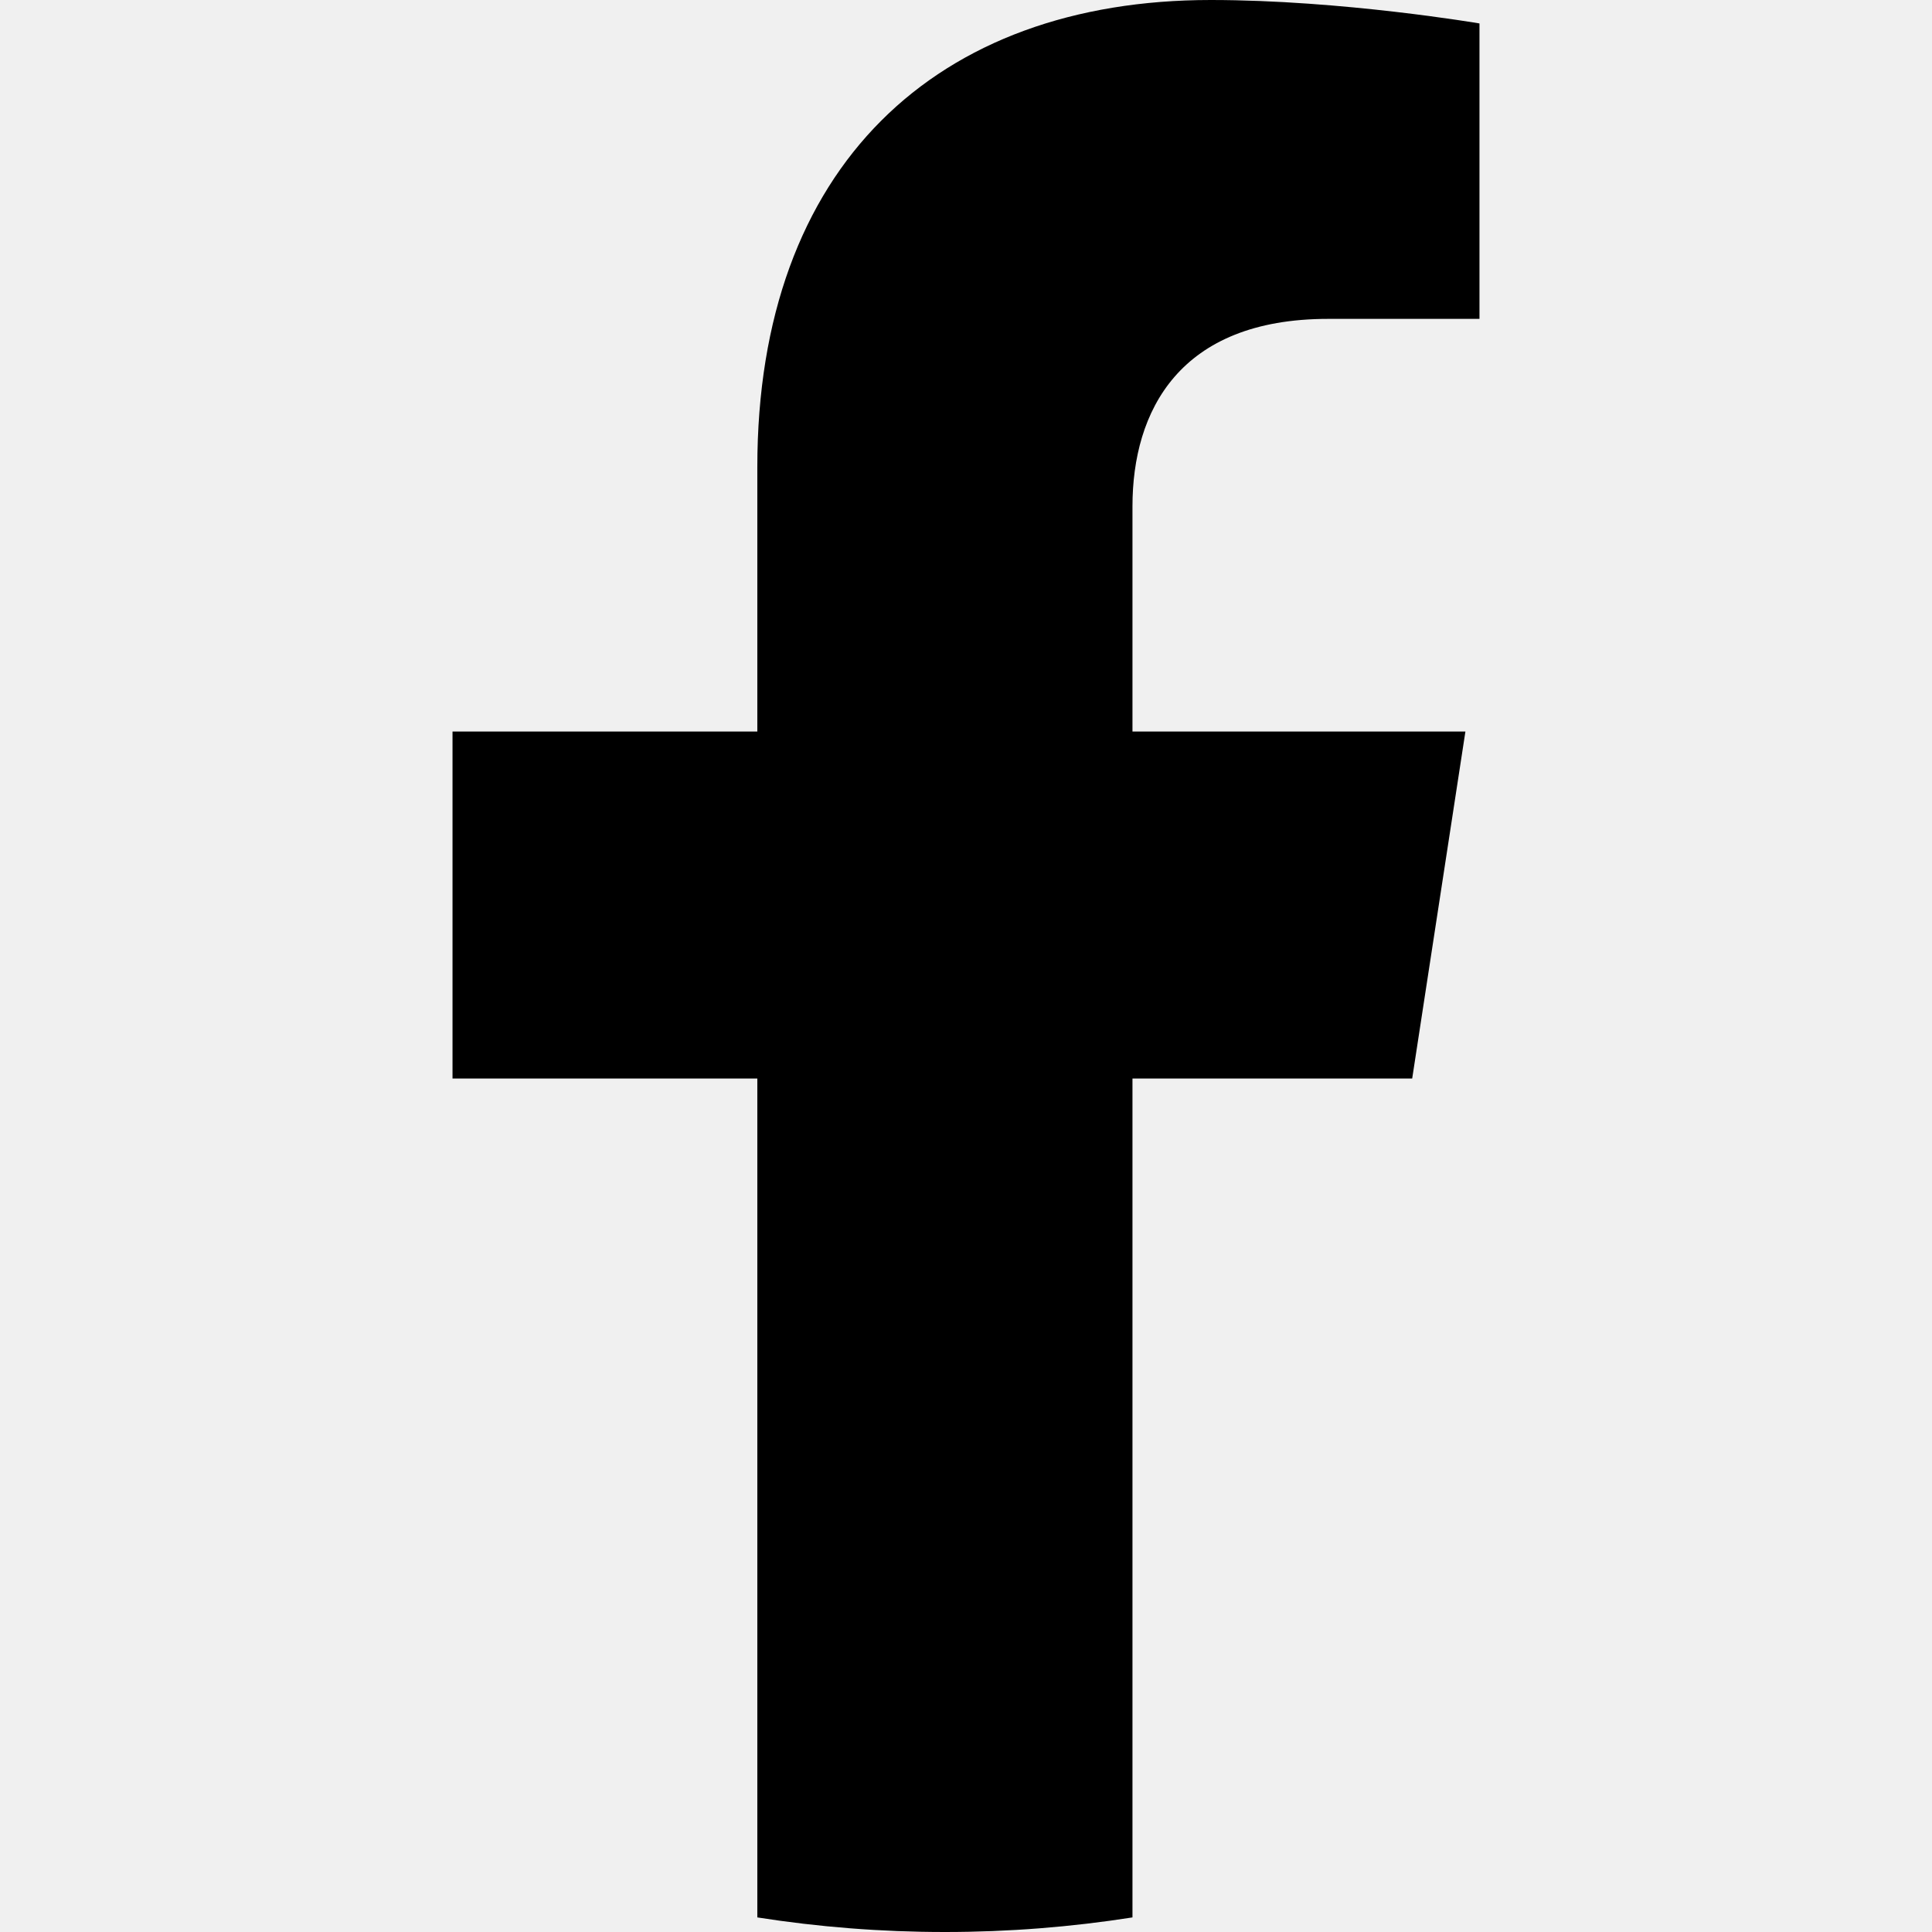
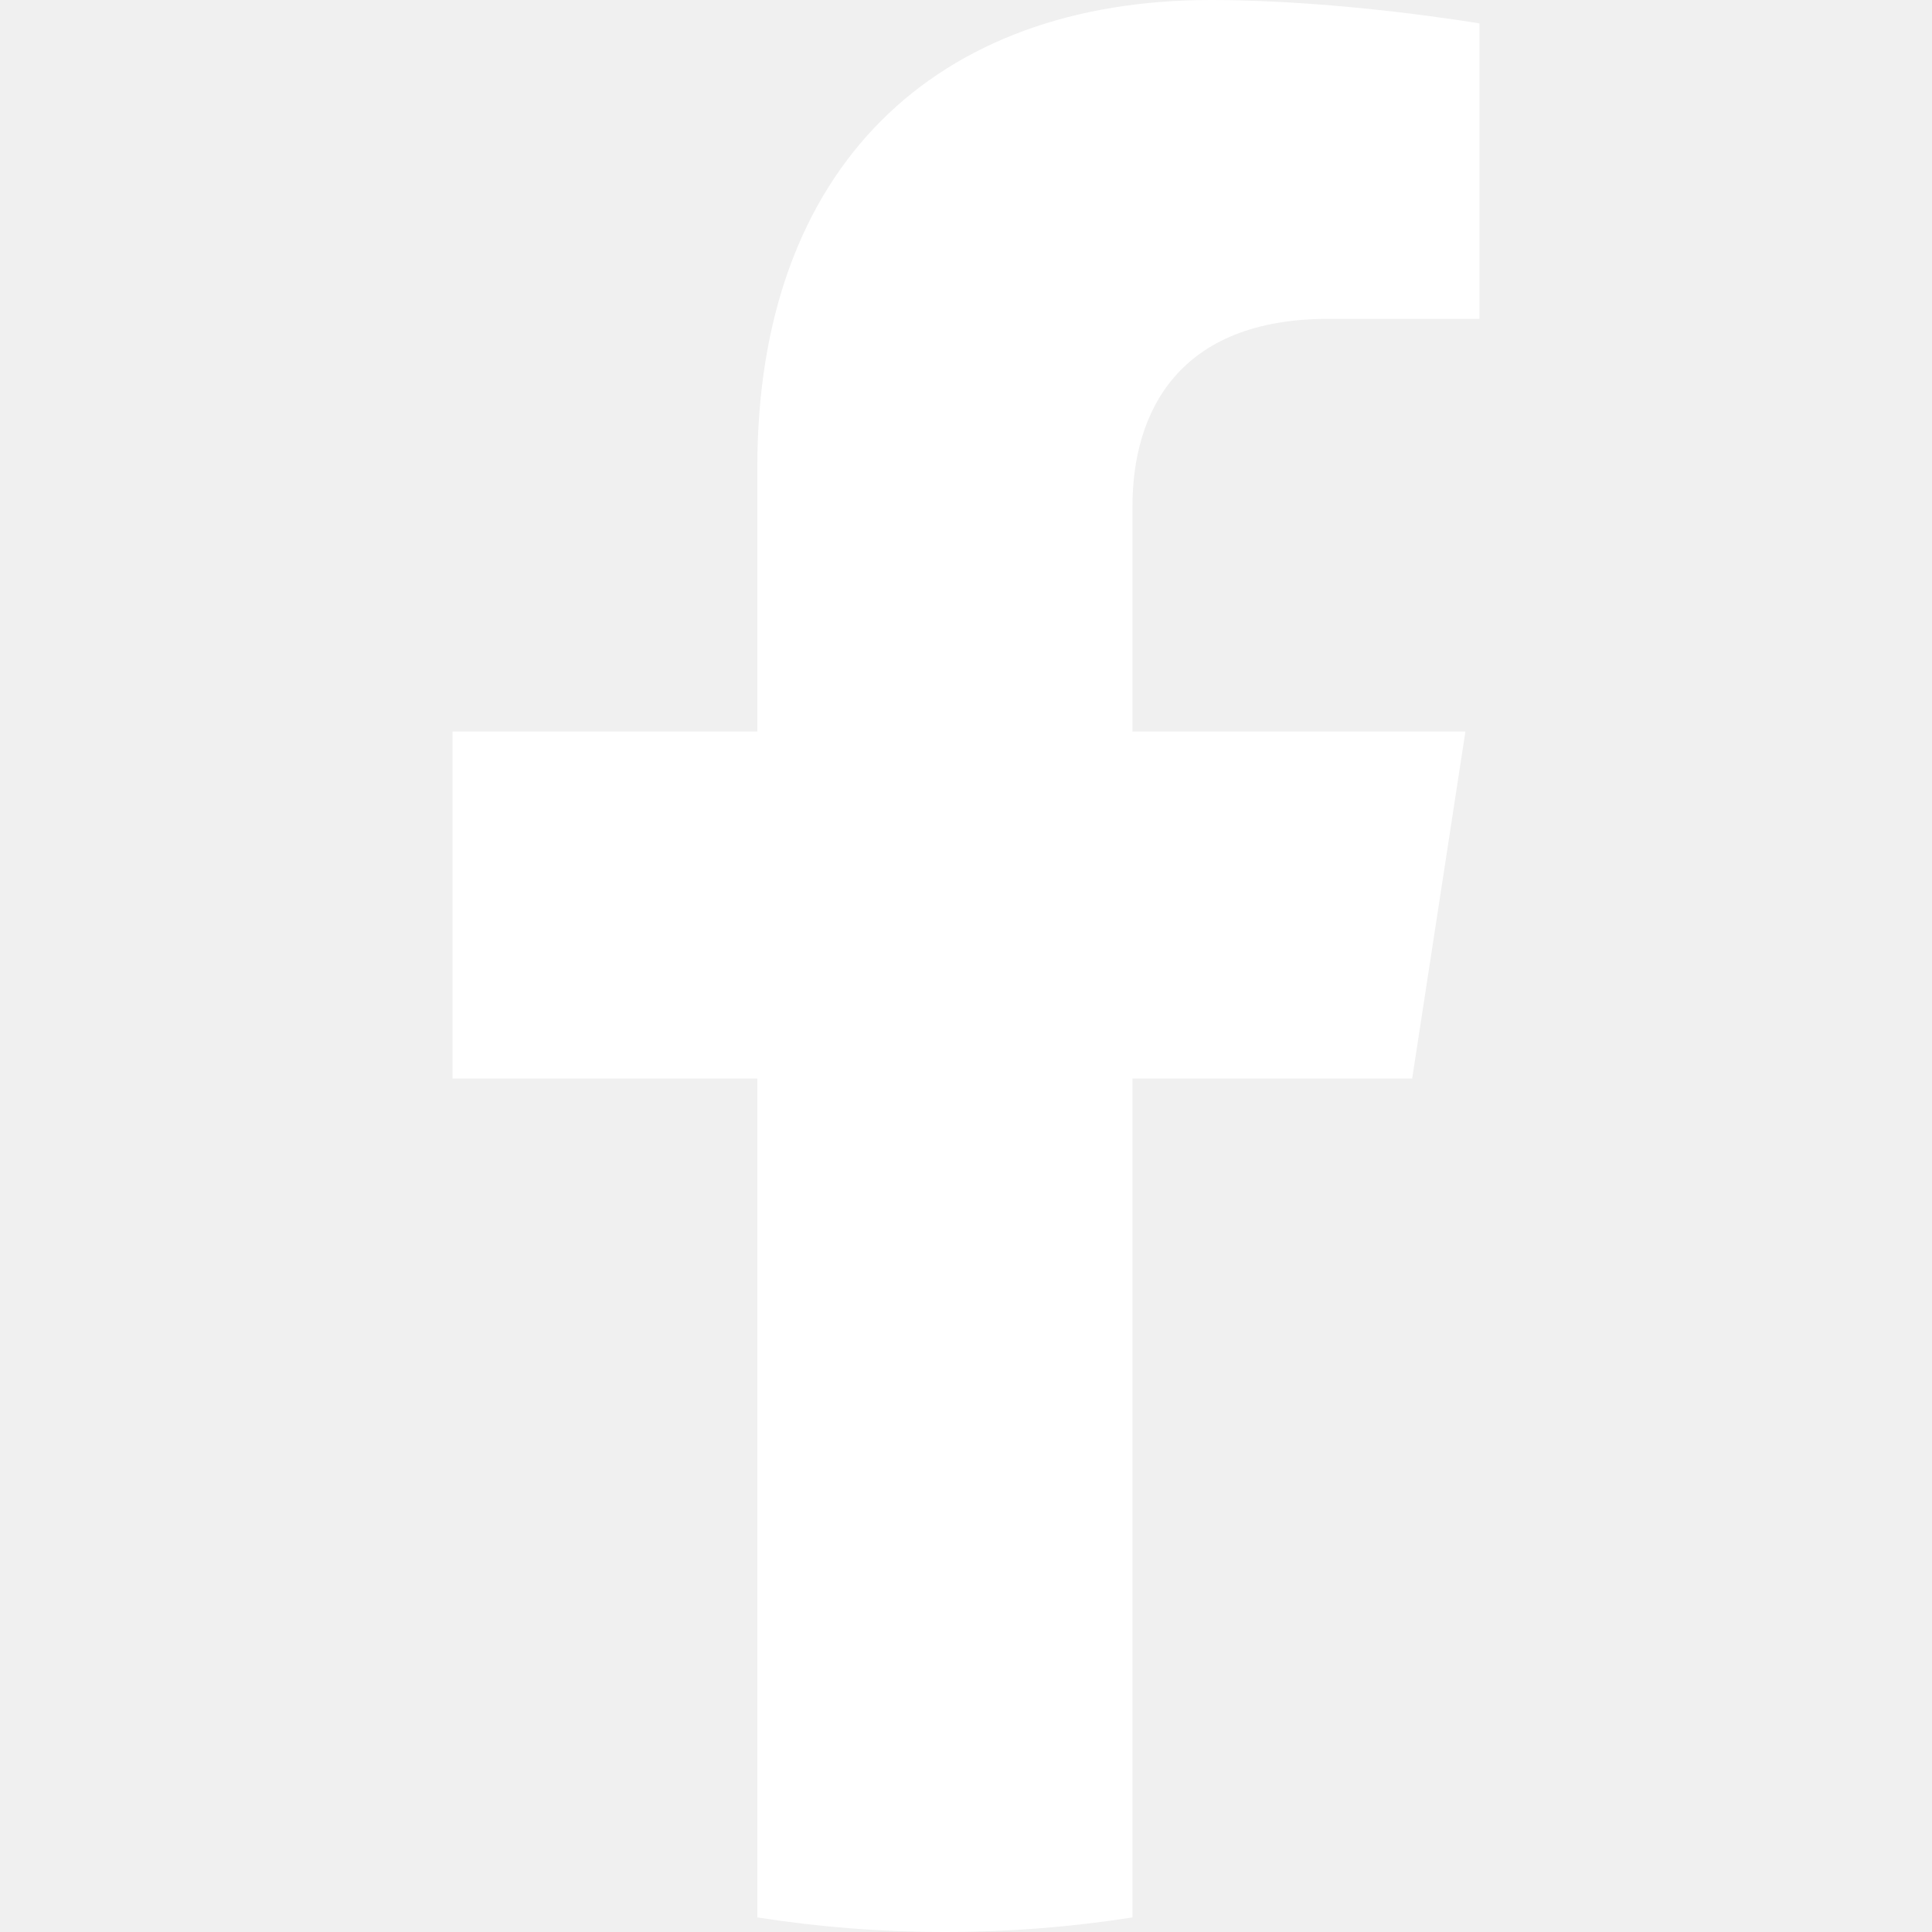
<svg xmlns="http://www.w3.org/2000/svg" height="100%" style="fill-rule:evenodd;clip-rule:evenodd;stroke-linejoin:round;stroke-miterlimit:2;" version="1.1" viewBox="0 0 512 512" width="100%" xml:space="preserve">
-   <path d="M374.244,285.825l14.105,-91.961l-88.233,0l0,-59.677c0,-25.159 12.325,-49.682 51.845,-49.682l40.116,0l0,-78.291c0,0 -36.407,-6.214 -71.213,-6.214c-72.67,0 -120.165,44.042 -120.165,123.775l0,70.089l-80.777,0l0,91.961l80.777,0l0,222.31c16.197,2.541 32.798,3.865 49.709,3.865c16.911,0 33.511,-1.324 49.708,-3.865l0,-222.31l74.128,0Z" style="fill-rule:nonzero;" />
+   <path d="M374.244,285.825l14.105,-91.961l-88.233,0l0,-59.677c0,-25.159 12.325,-49.682 51.845,-49.682l40.116,0l0,-78.291c0,0 -36.407,-6.214 -71.213,-6.214c-72.67,0 -120.165,44.042 -120.165,123.775l0,70.089l-80.777,0l0,91.961l80.777,0l0,222.31c16.197,2.541 32.798,3.865 49.709,3.865c16.911,0 33.511,-1.324 49.708,-3.865l0,-222.31l74.128,0Z" style="fill-rule:nonzero;" fill="white" />
</svg>
